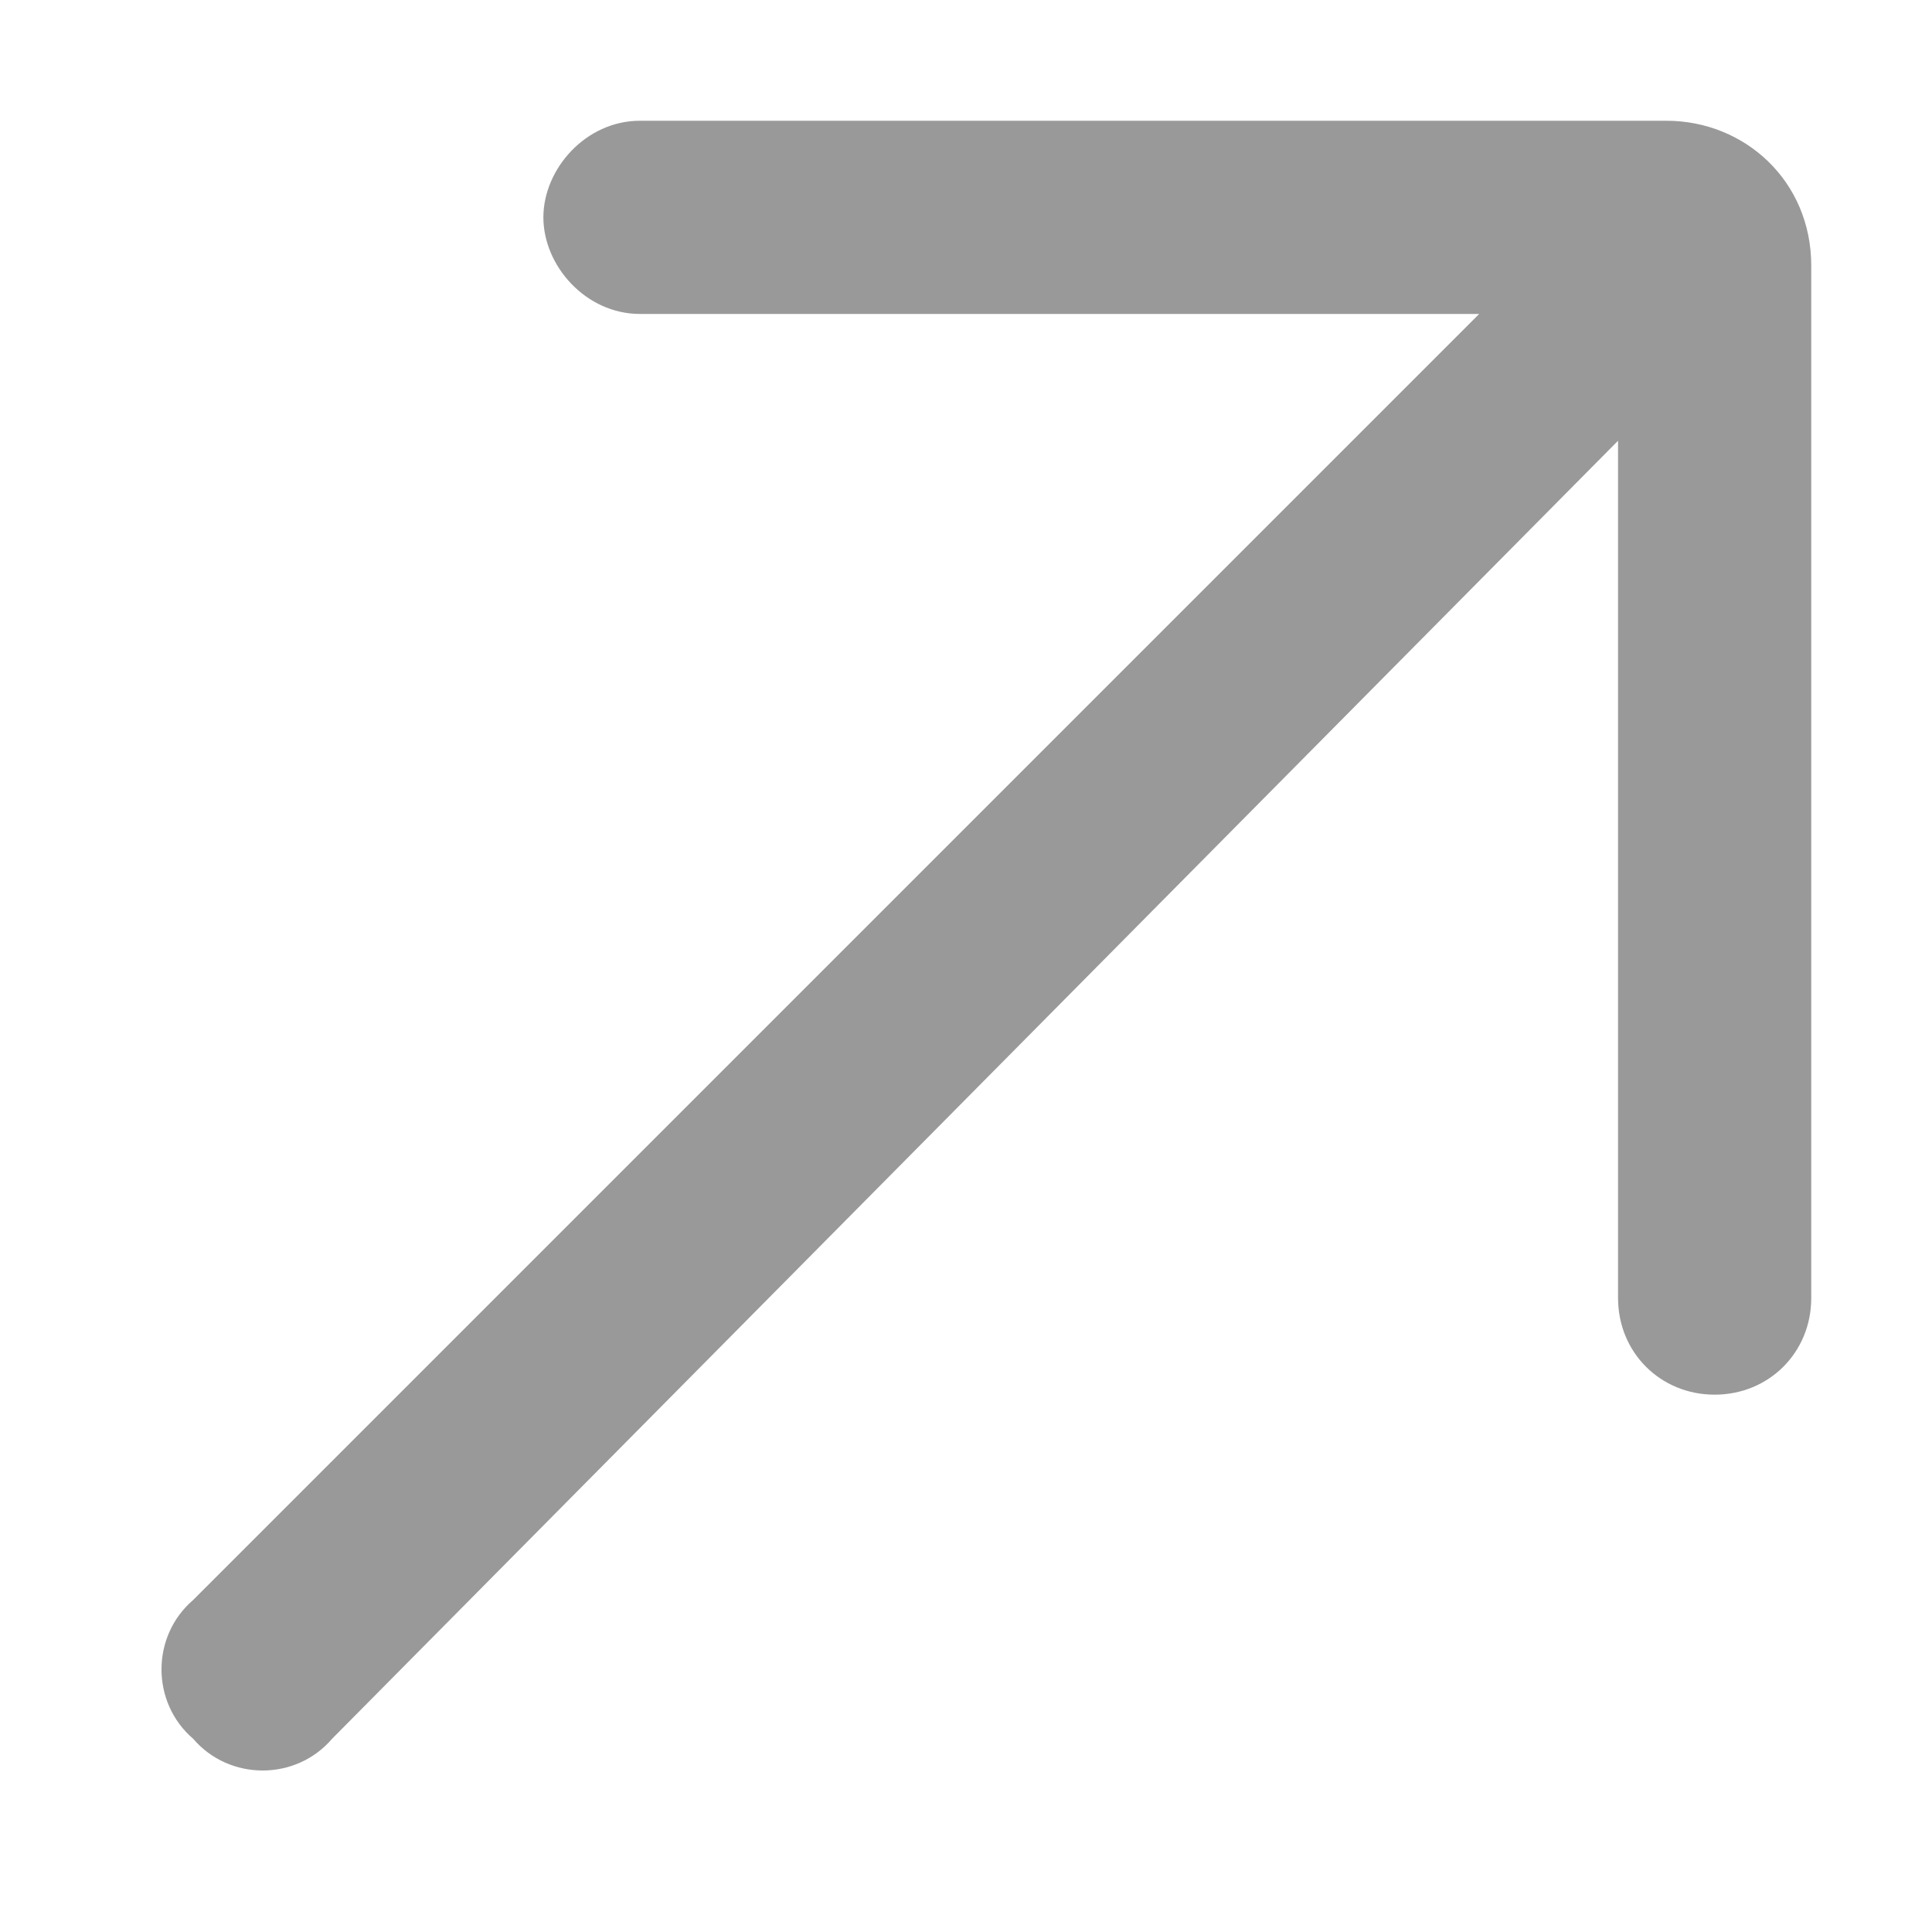
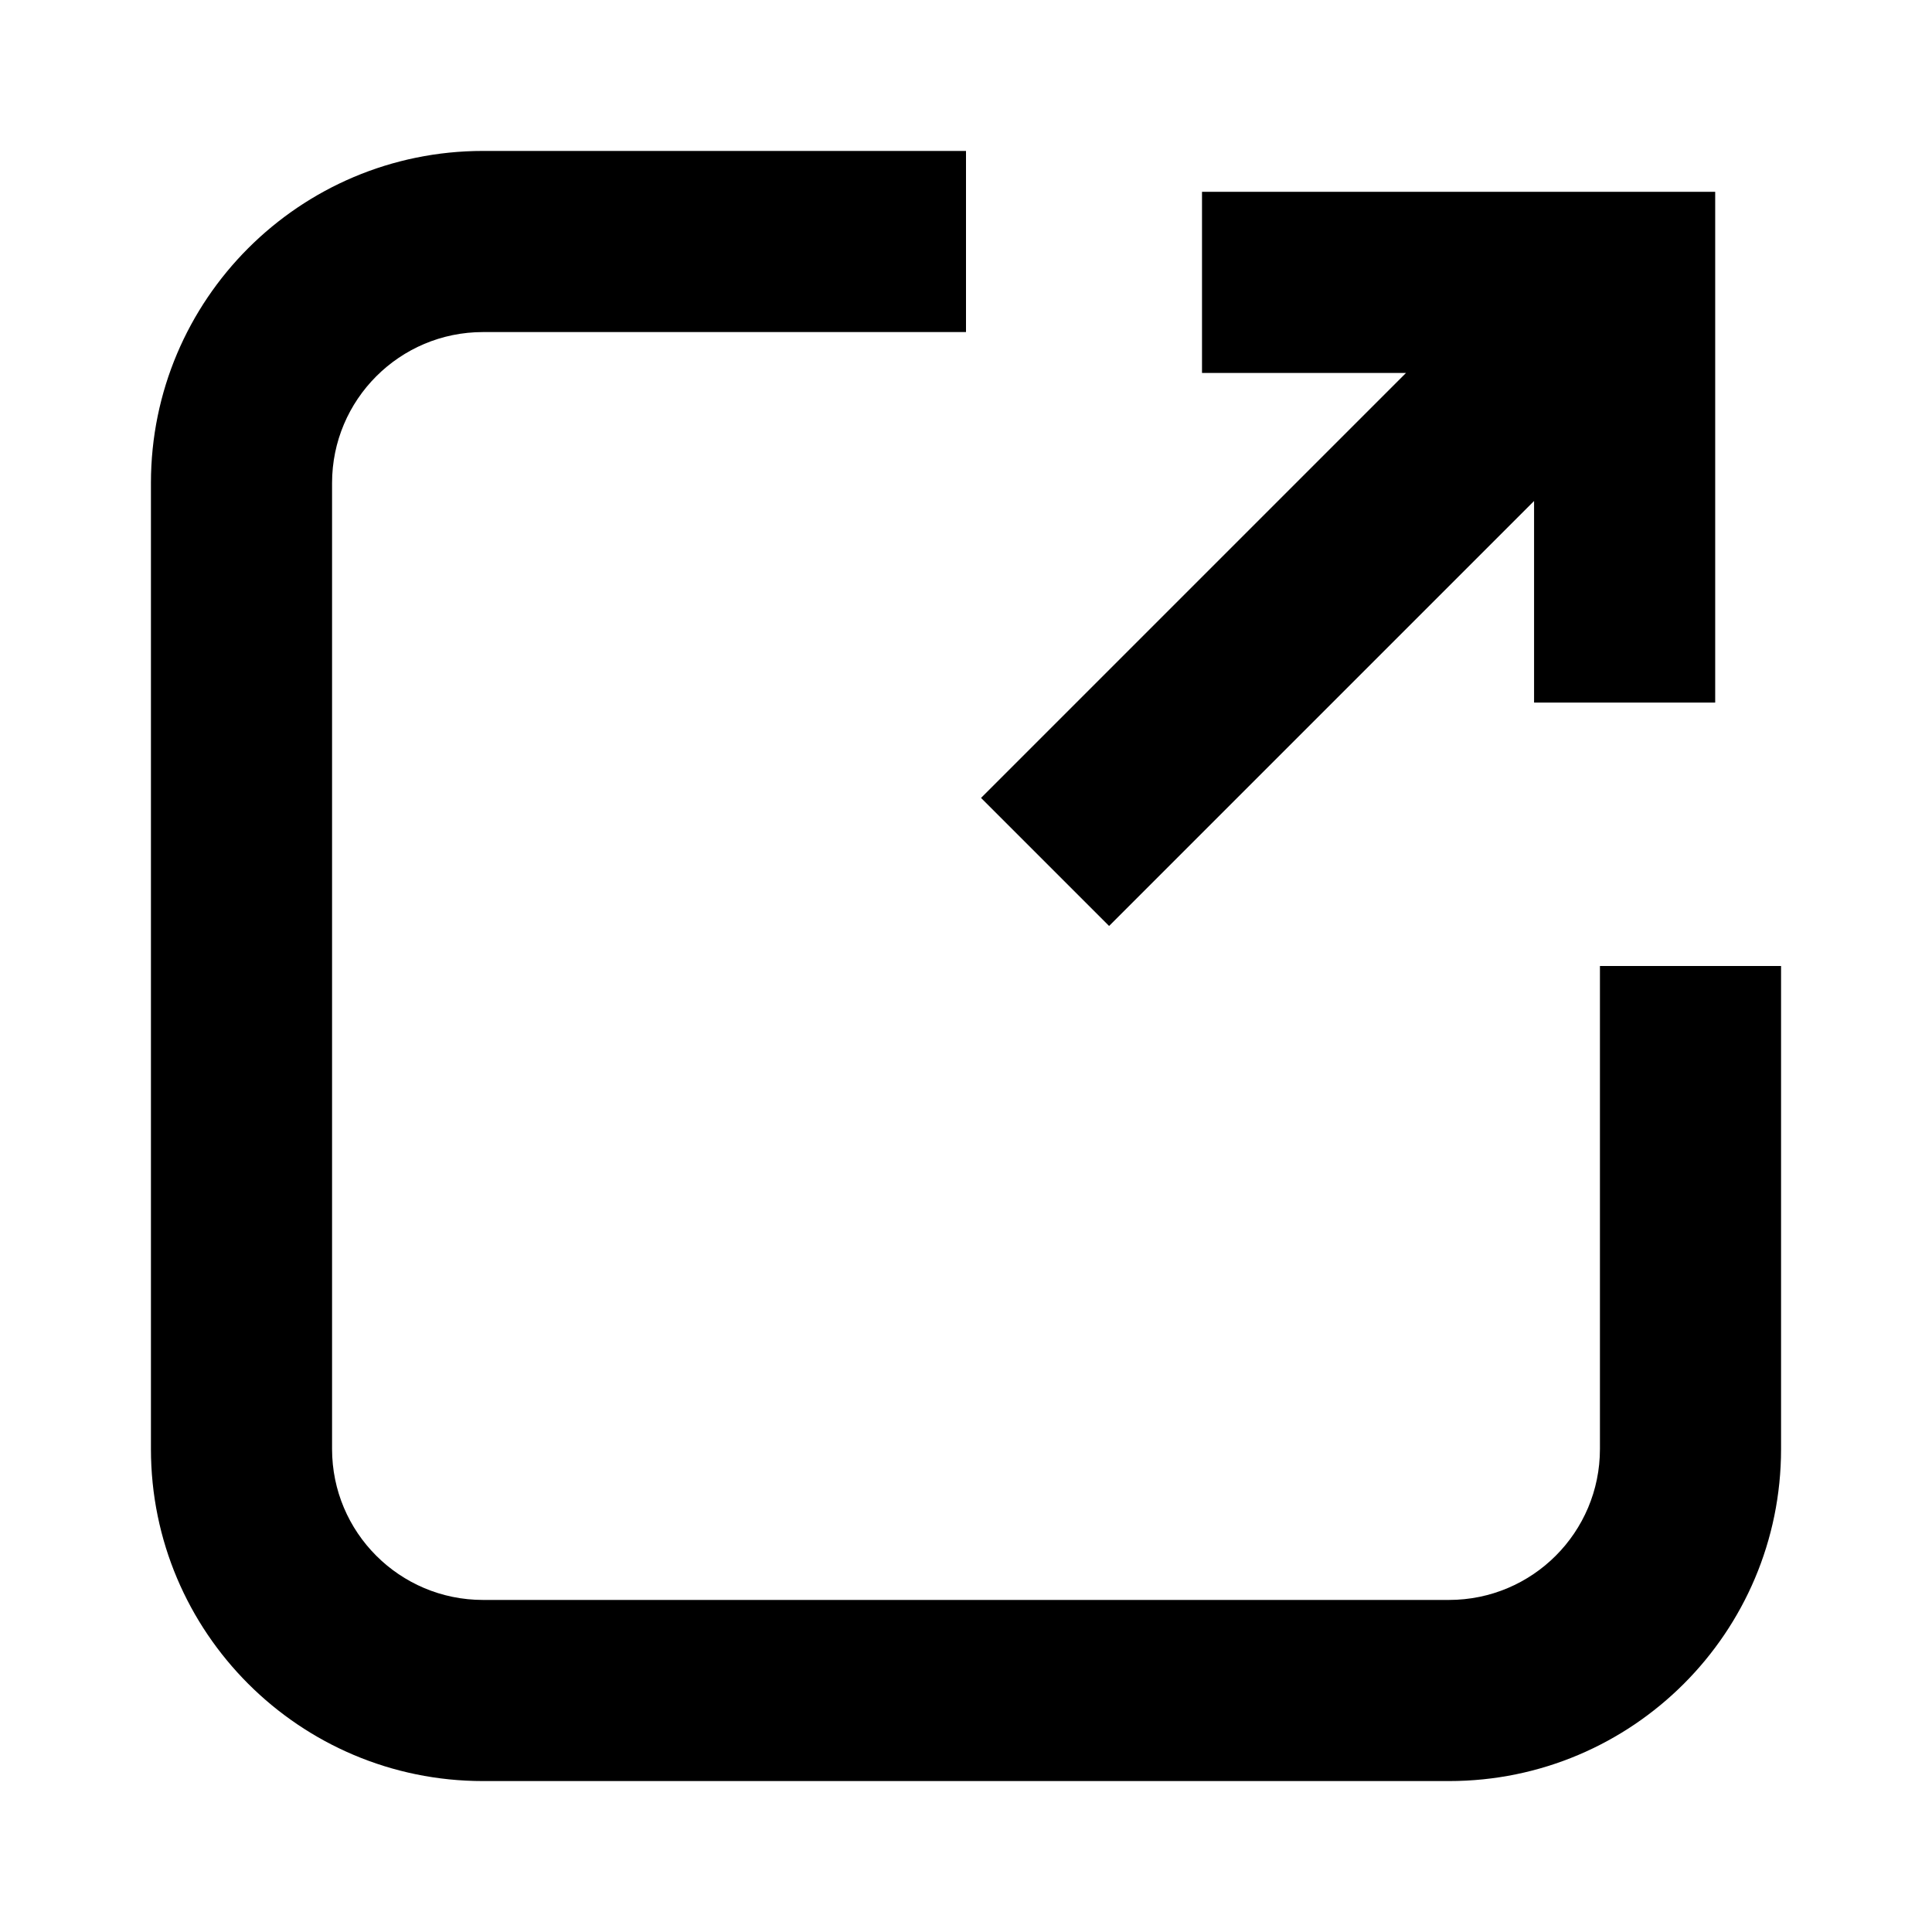
- <svg xmlns="http://www.w3.org/2000/svg" version="1.1" id="图层_1" x="0px" y="0px" viewBox="0 0 32 32" style="enable-background:new 0 0 32 32;" xml:space="preserve">
-   <style type="text/css">
- 	.st0{fill:#999999;}
- </style>
-   <g id="open-in-new-tab">
-     <path id="路径" class="st0" d="M3.2,26.5L24.5,5.2l0,0H10.6C9.7,5.2,9,4.4,9,3.6S9.7,2,10.6,2h17l0,0C28.9,2,30,3,30,4.4v17.1   c0,0.9-0.7,1.6-1.6,1.6c-0.9,0-1.6-0.7-1.6-1.6l0-14.2l0,0L5.5,28.8c-0.6,0.7-1.7,0.7-2.3,0c0,0,0,0,0,0   C2.5,28.2,2.5,27.1,3.2,26.5C3.2,26.5,3.2,26.5,3.2,26.5z" />
-   </g>
+ <svg xmlns="http://www.w3.org/2000/svg" width="32" height="32" viewBox="0 0 32 32" fill="none">
+   <path d="M16 5.5H8C6.62 5.5 5.5 6.62 5.5 8V24C5.5 25.381 6.619 26.5 8 26.5H24C25.381 26.5 26.5 25.381 26.5 24V16H29.5V24C29.5 27.038 27.038 29.5 24 29.5H8C4.963 29.5 2.5 27.037 2.5 24V8C2.5 4.963 4.963 2.5 8 2.5H16V5.5Z" fill="black" />
+   <path d="M28.409 11.637H25.409V8.298L18.37 15.337L16.249 13.216L23.288 6.177H19.909V3.177H28.409V11.637Z" fill="black" />
</svg>
